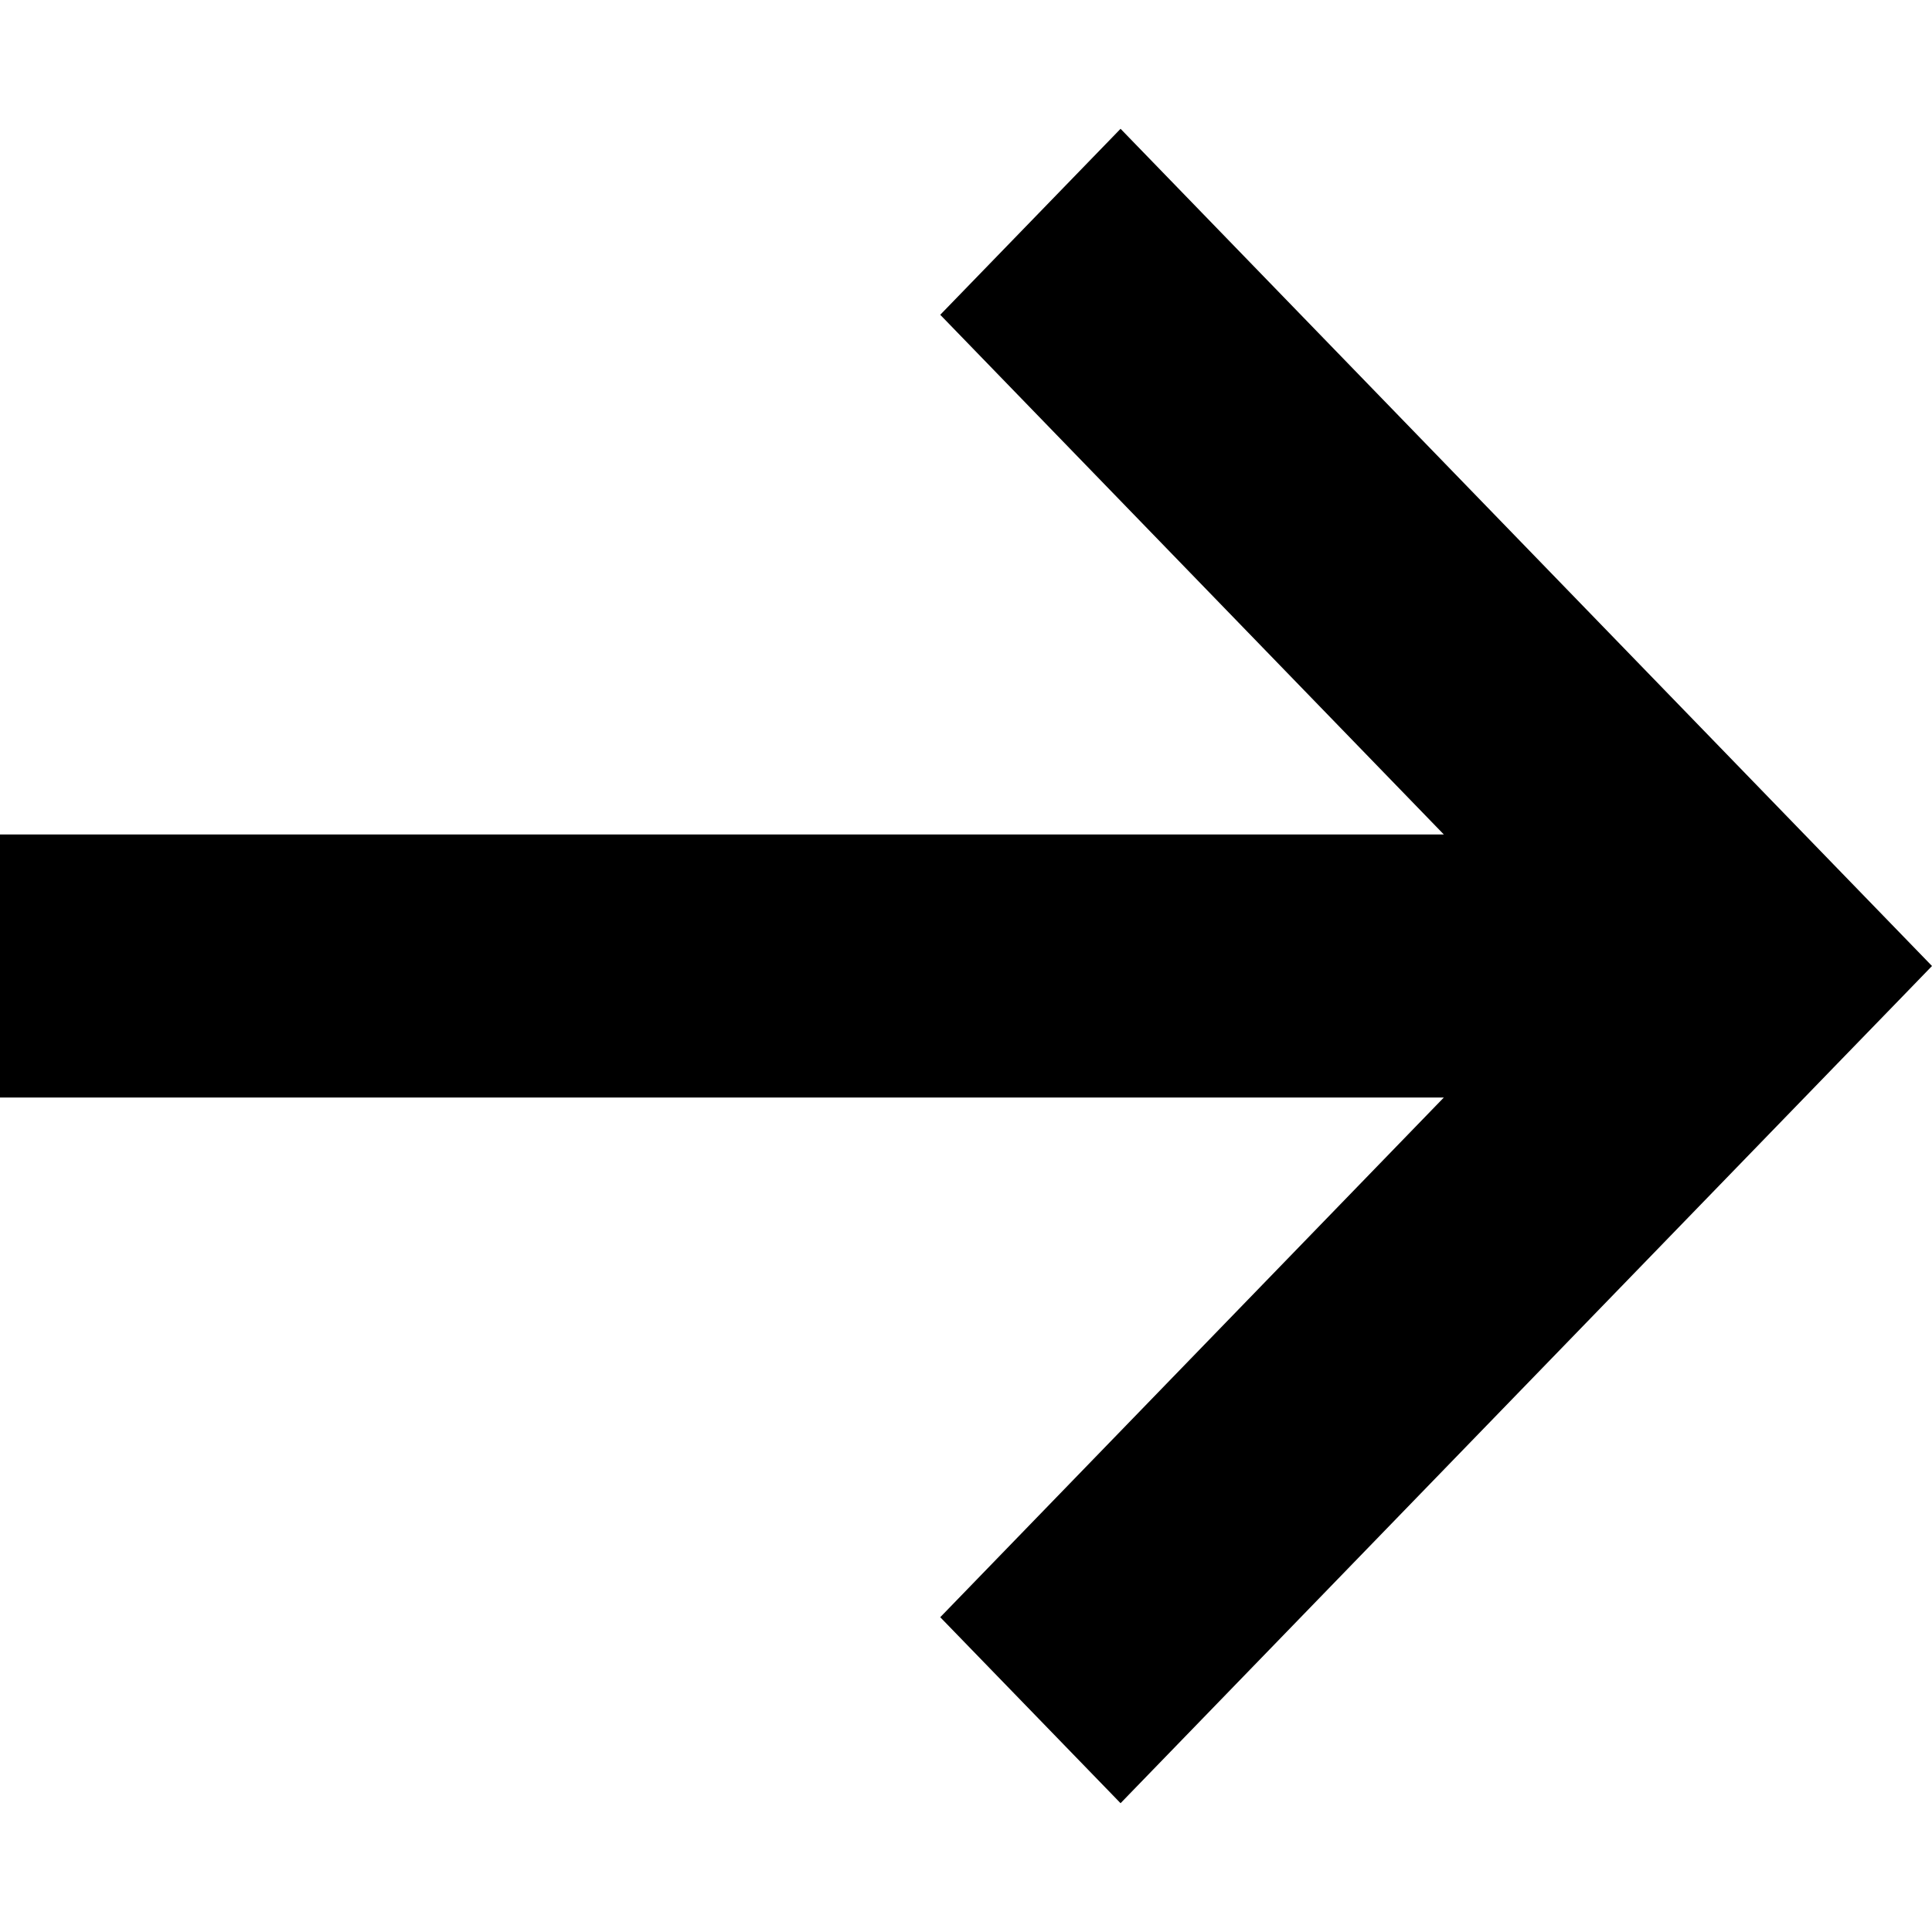
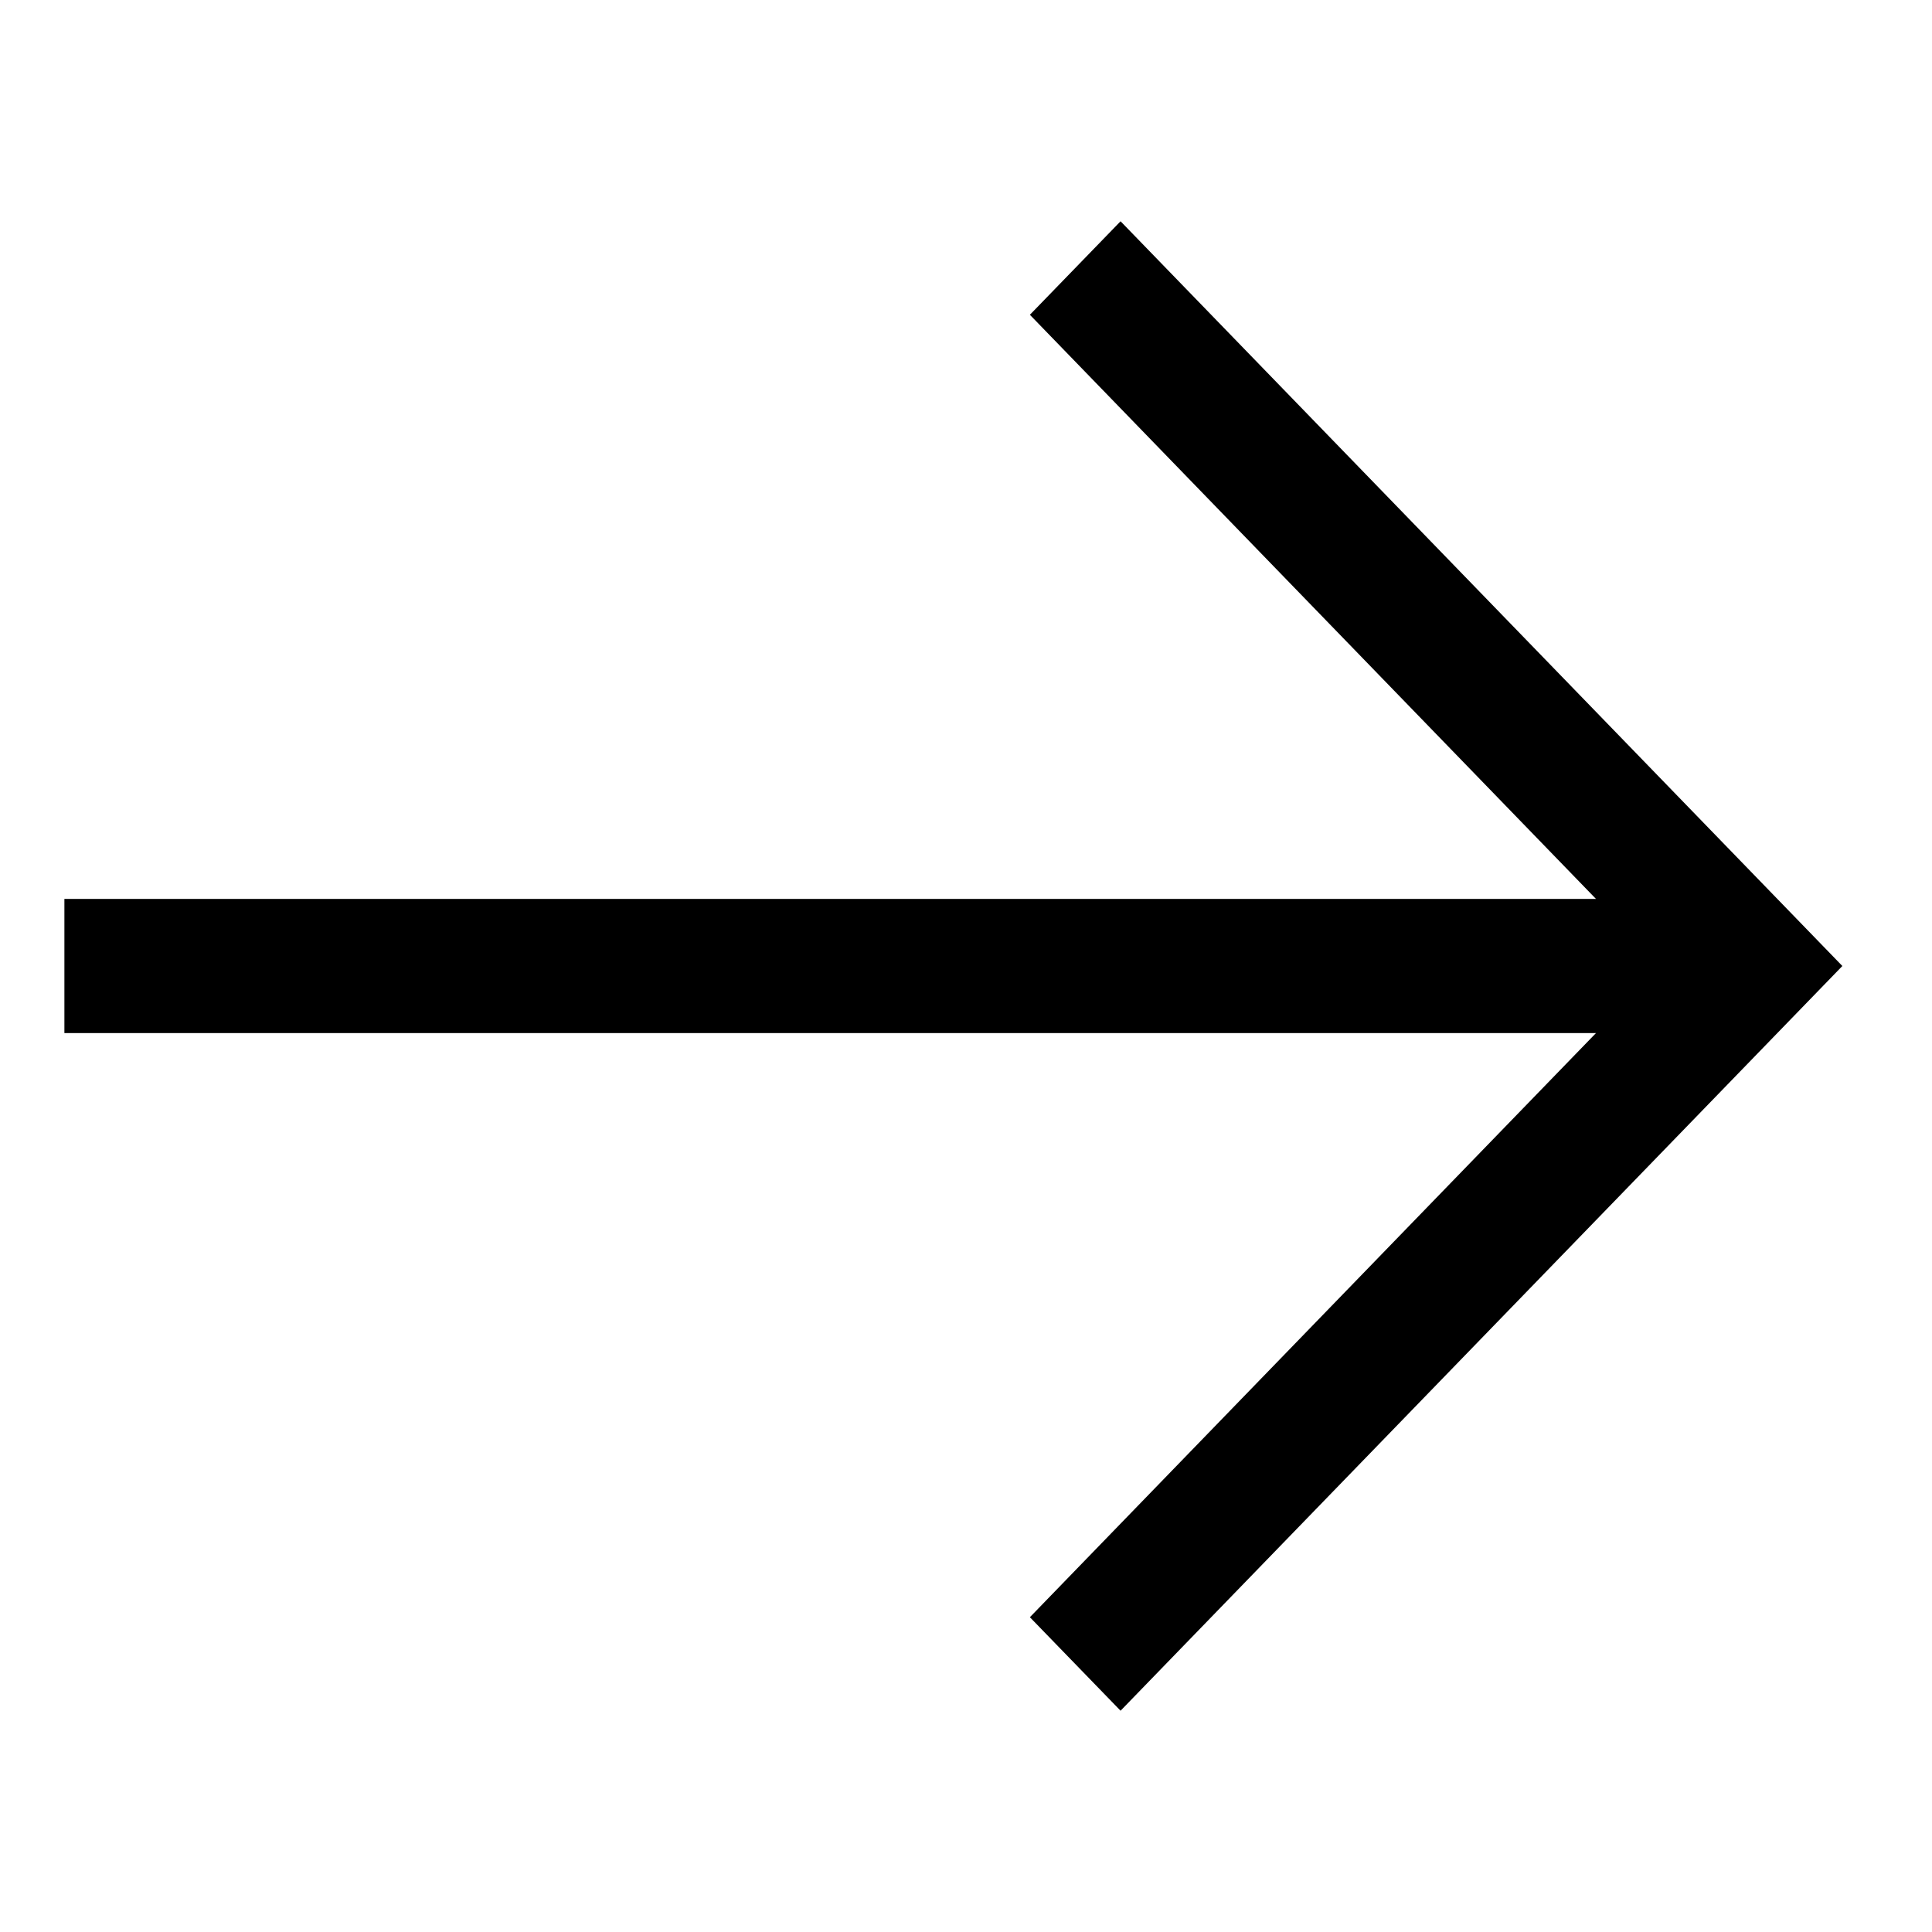
<svg xmlns="http://www.w3.org/2000/svg" width="15" height="15" viewBox="0 0 15 15" fill="none">
-   <path fill-rule="evenodd" clip-rule="evenodd" d="M8.7 1L14.3 6.778C14.499 6.983 15 7.5 15 7.5C15 7.5 14.488 8.029 14.3 8.222L8.7 14C8.7 14 8.387 13.677 8 13.278C7.613 12.879 7.3 12.556 7.3 12.556L11.21 8.521L0 8.521L0 6.479L11.21 6.479L7.3 2.444C7.3 2.444 7.613 2.121 8 1.722C8.387 1.323 8.7 1 8.7 1Z" fill="black" />
+   <path d="M7.996 2.444L8.7 1.718L14.304 7.5L8.7 13.282L7.996 12.556L12.391 8.021H0.5V6.979H12.391L7.996 2.444Z" fill="black" />
</svg>
